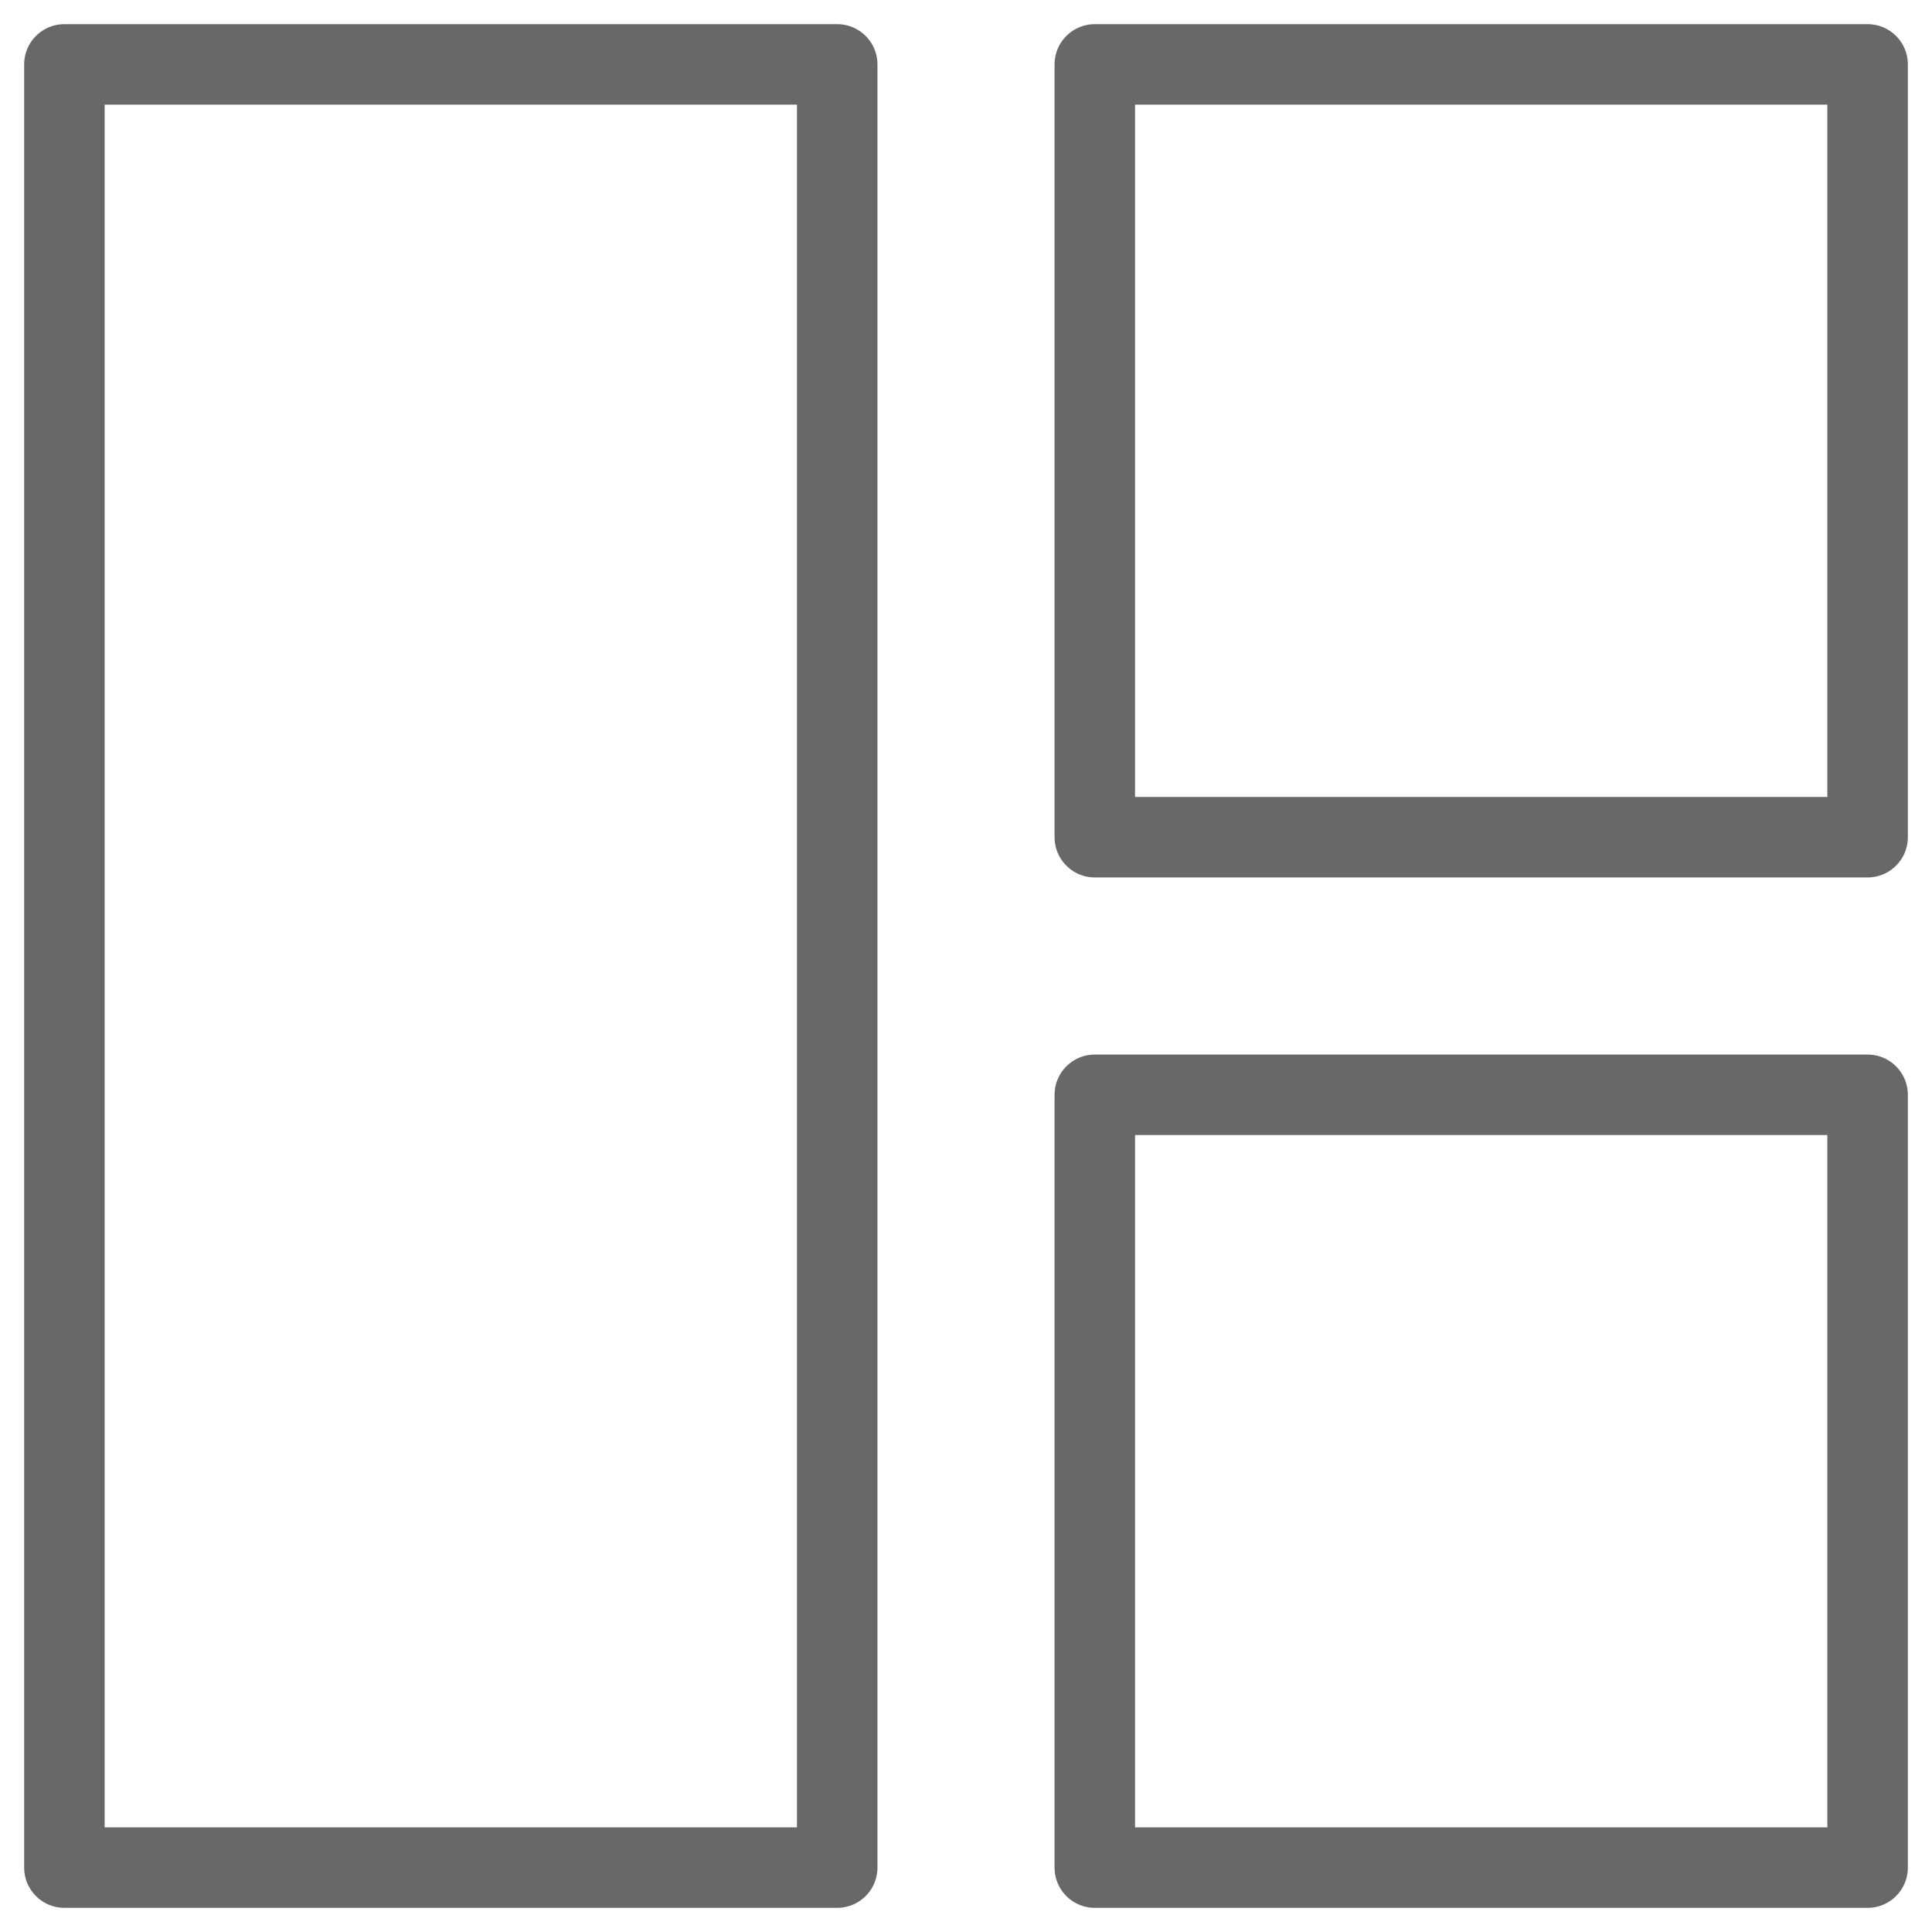
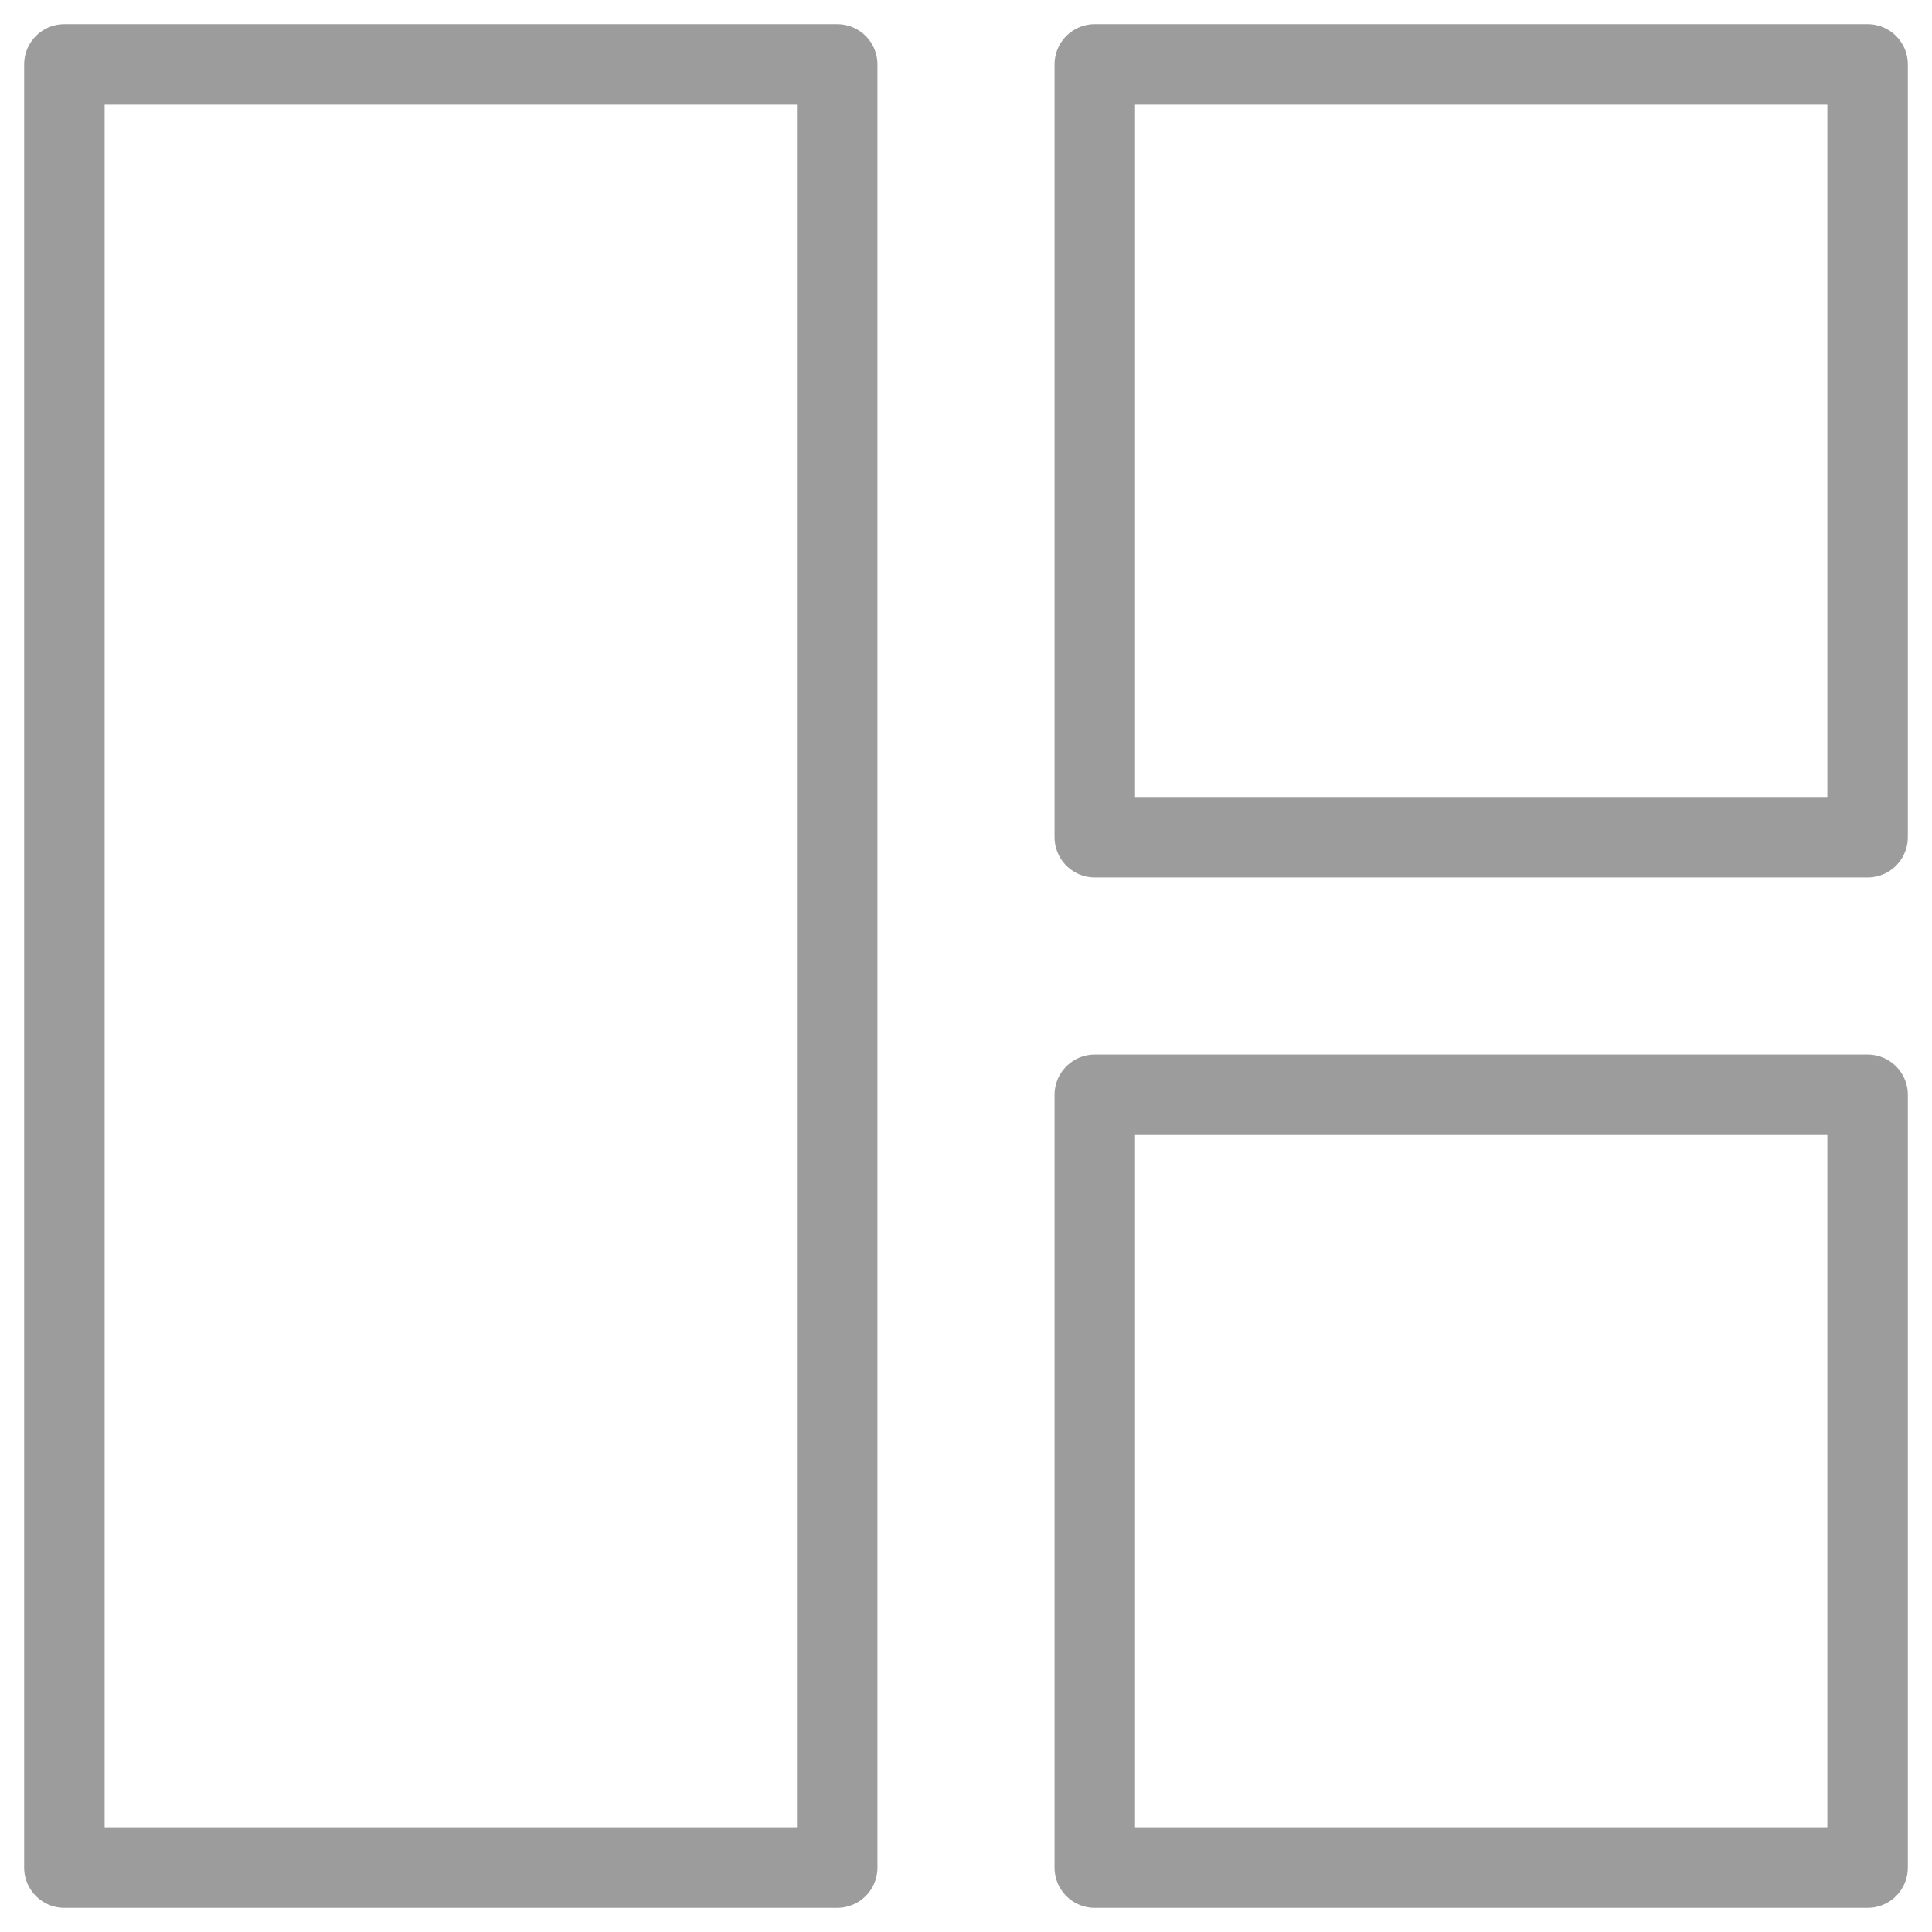
<svg xmlns="http://www.w3.org/2000/svg" width="24" height="24" viewBox="0 0 24 24" fill="none">
-   <path d="M10.4 0.8H0.8V23.2H10.4V0.8Z" stroke="#686868" stroke-linejoin="round" />
-   <path d="M23.2 0.8H13.6V10.4H23.2V0.8Z" stroke="#686868" stroke-linejoin="round" />
-   <path d="M23.2 13.6H13.6V23.2H23.2V13.6Z" stroke="#686868" stroke-linejoin="round" />
+   <path d="M10.4 0.8H0.8V23.2H10.4V0.8Z" stroke="#9C9C9C" stroke-linejoin="round" />
+   <path d="M23.2 0.8H13.6V10.4H23.2V0.8Z" stroke="#9C9C9C" stroke-linejoin="round" />
+   <path d="M23.2 13.6H13.6V23.2H23.2V13.6Z" stroke="#9C9C9C" stroke-linejoin="round" />
</svg>
